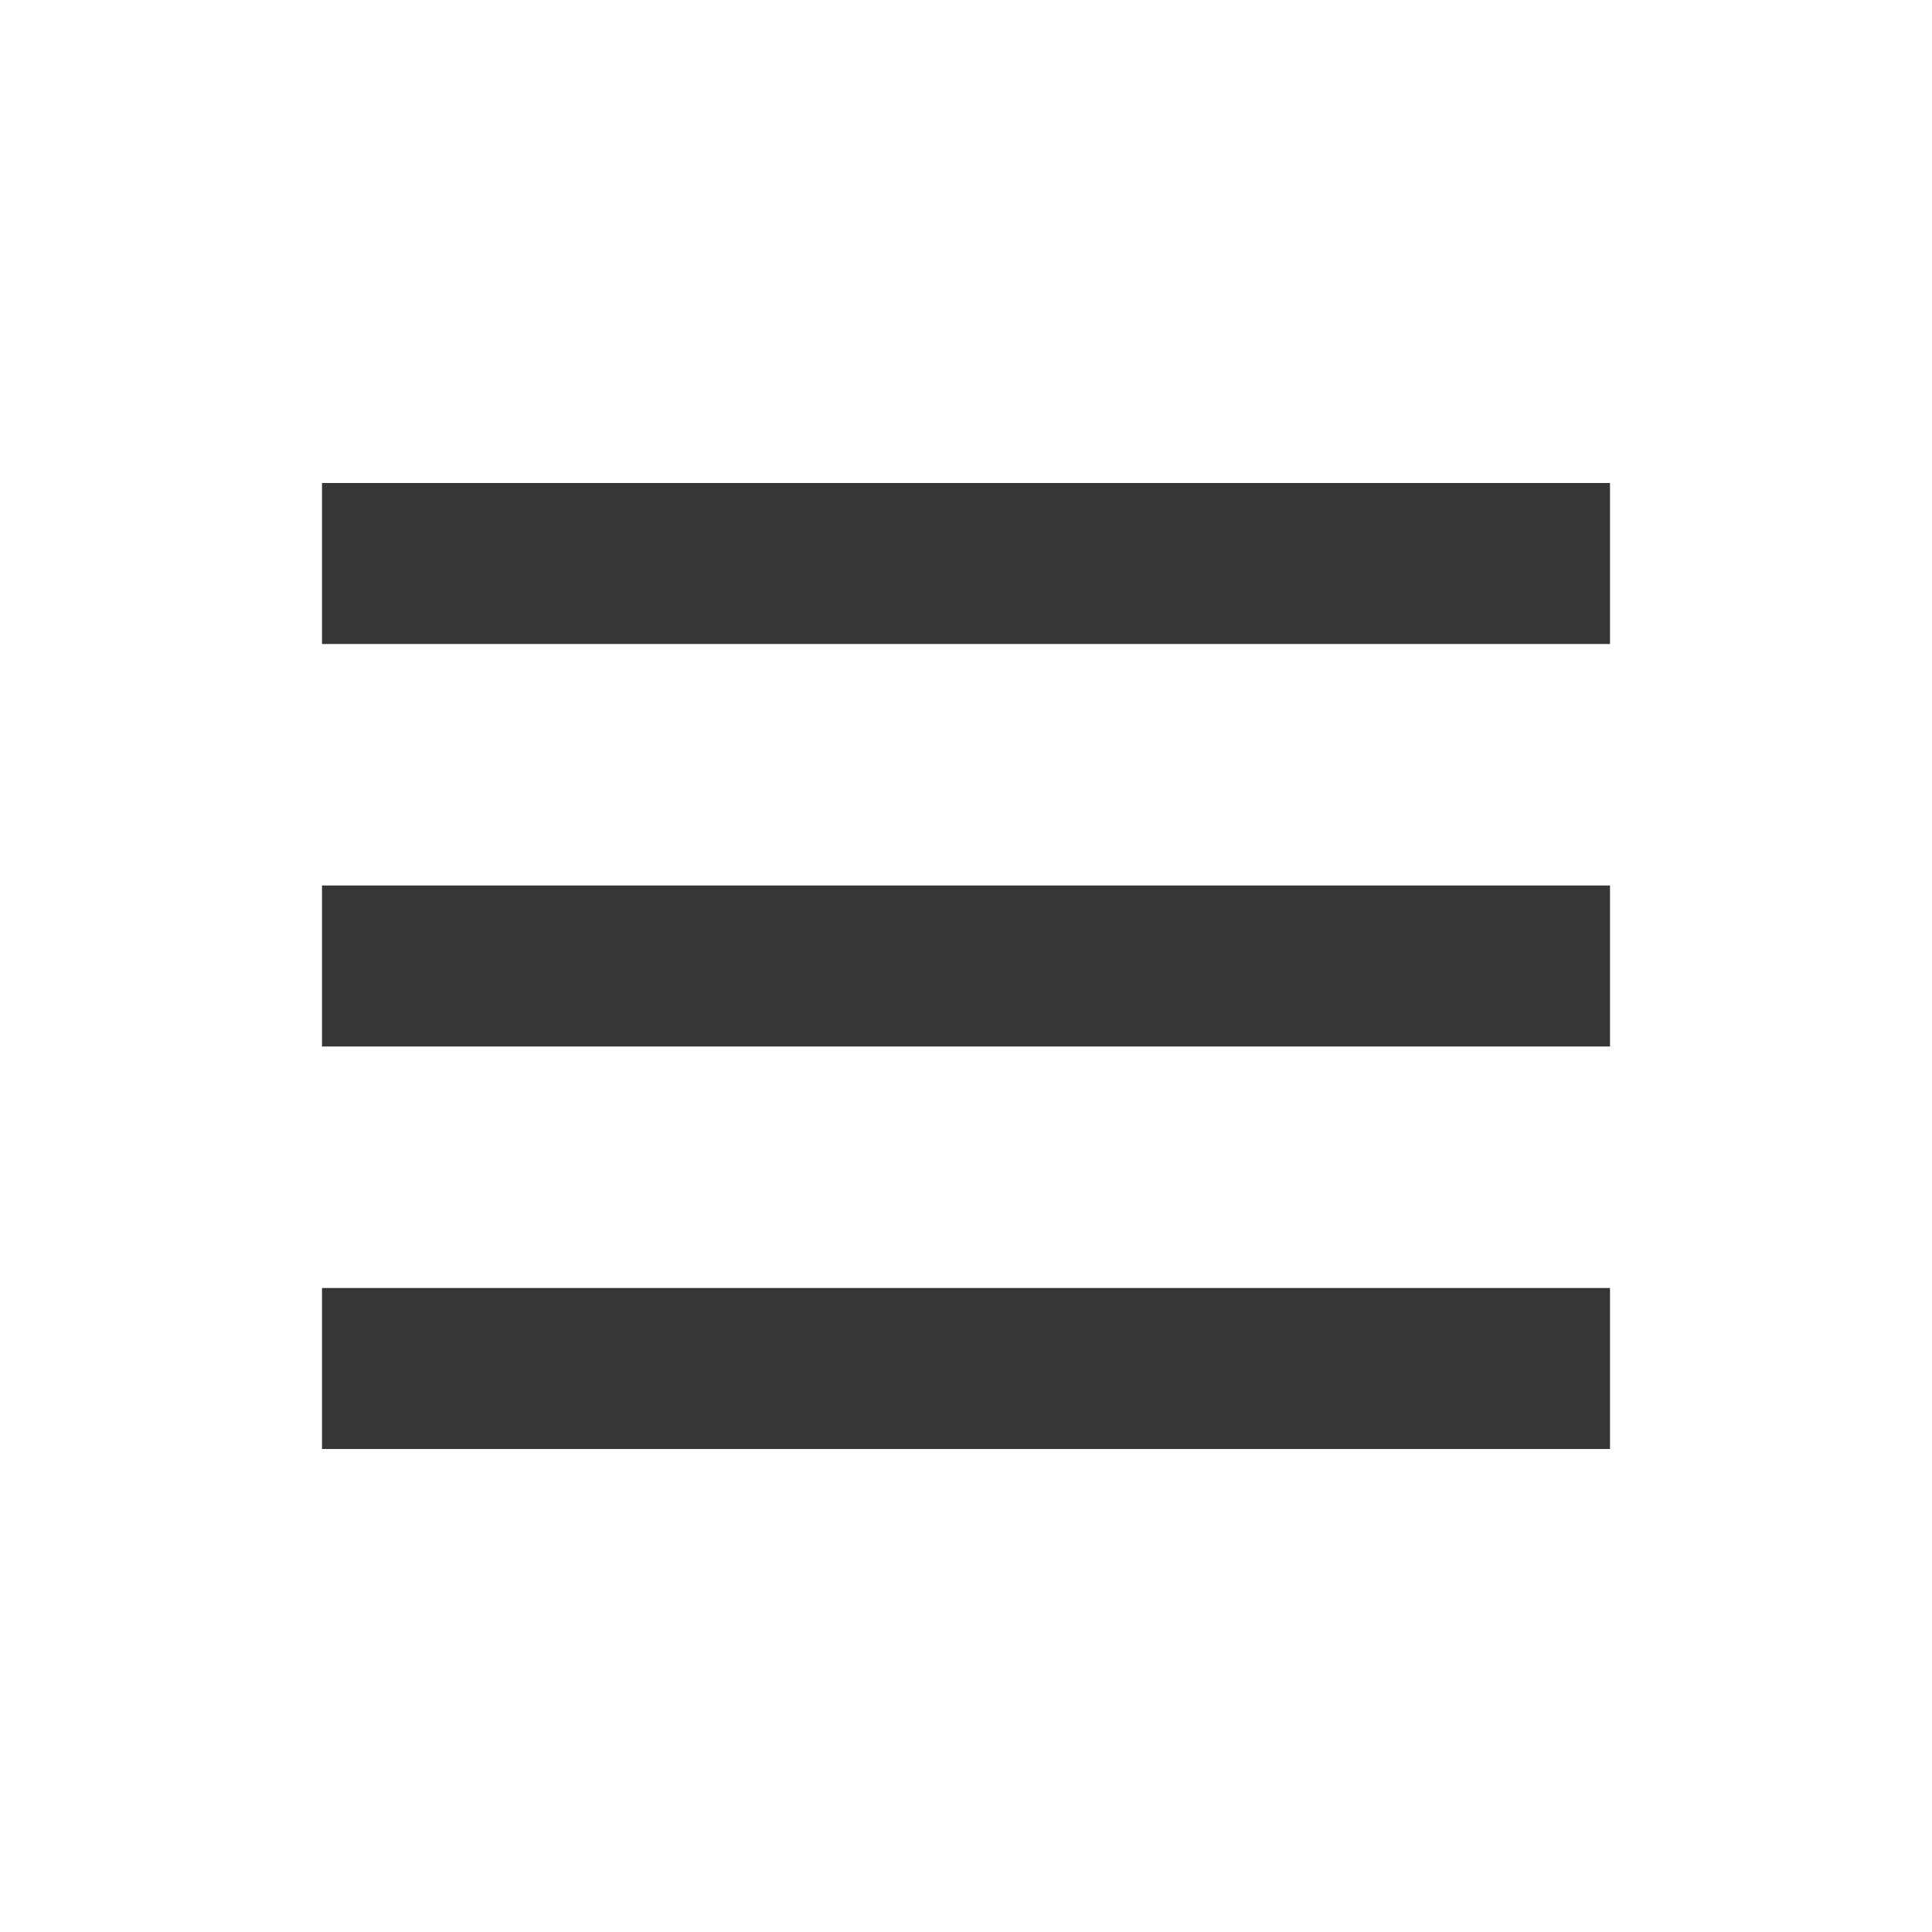
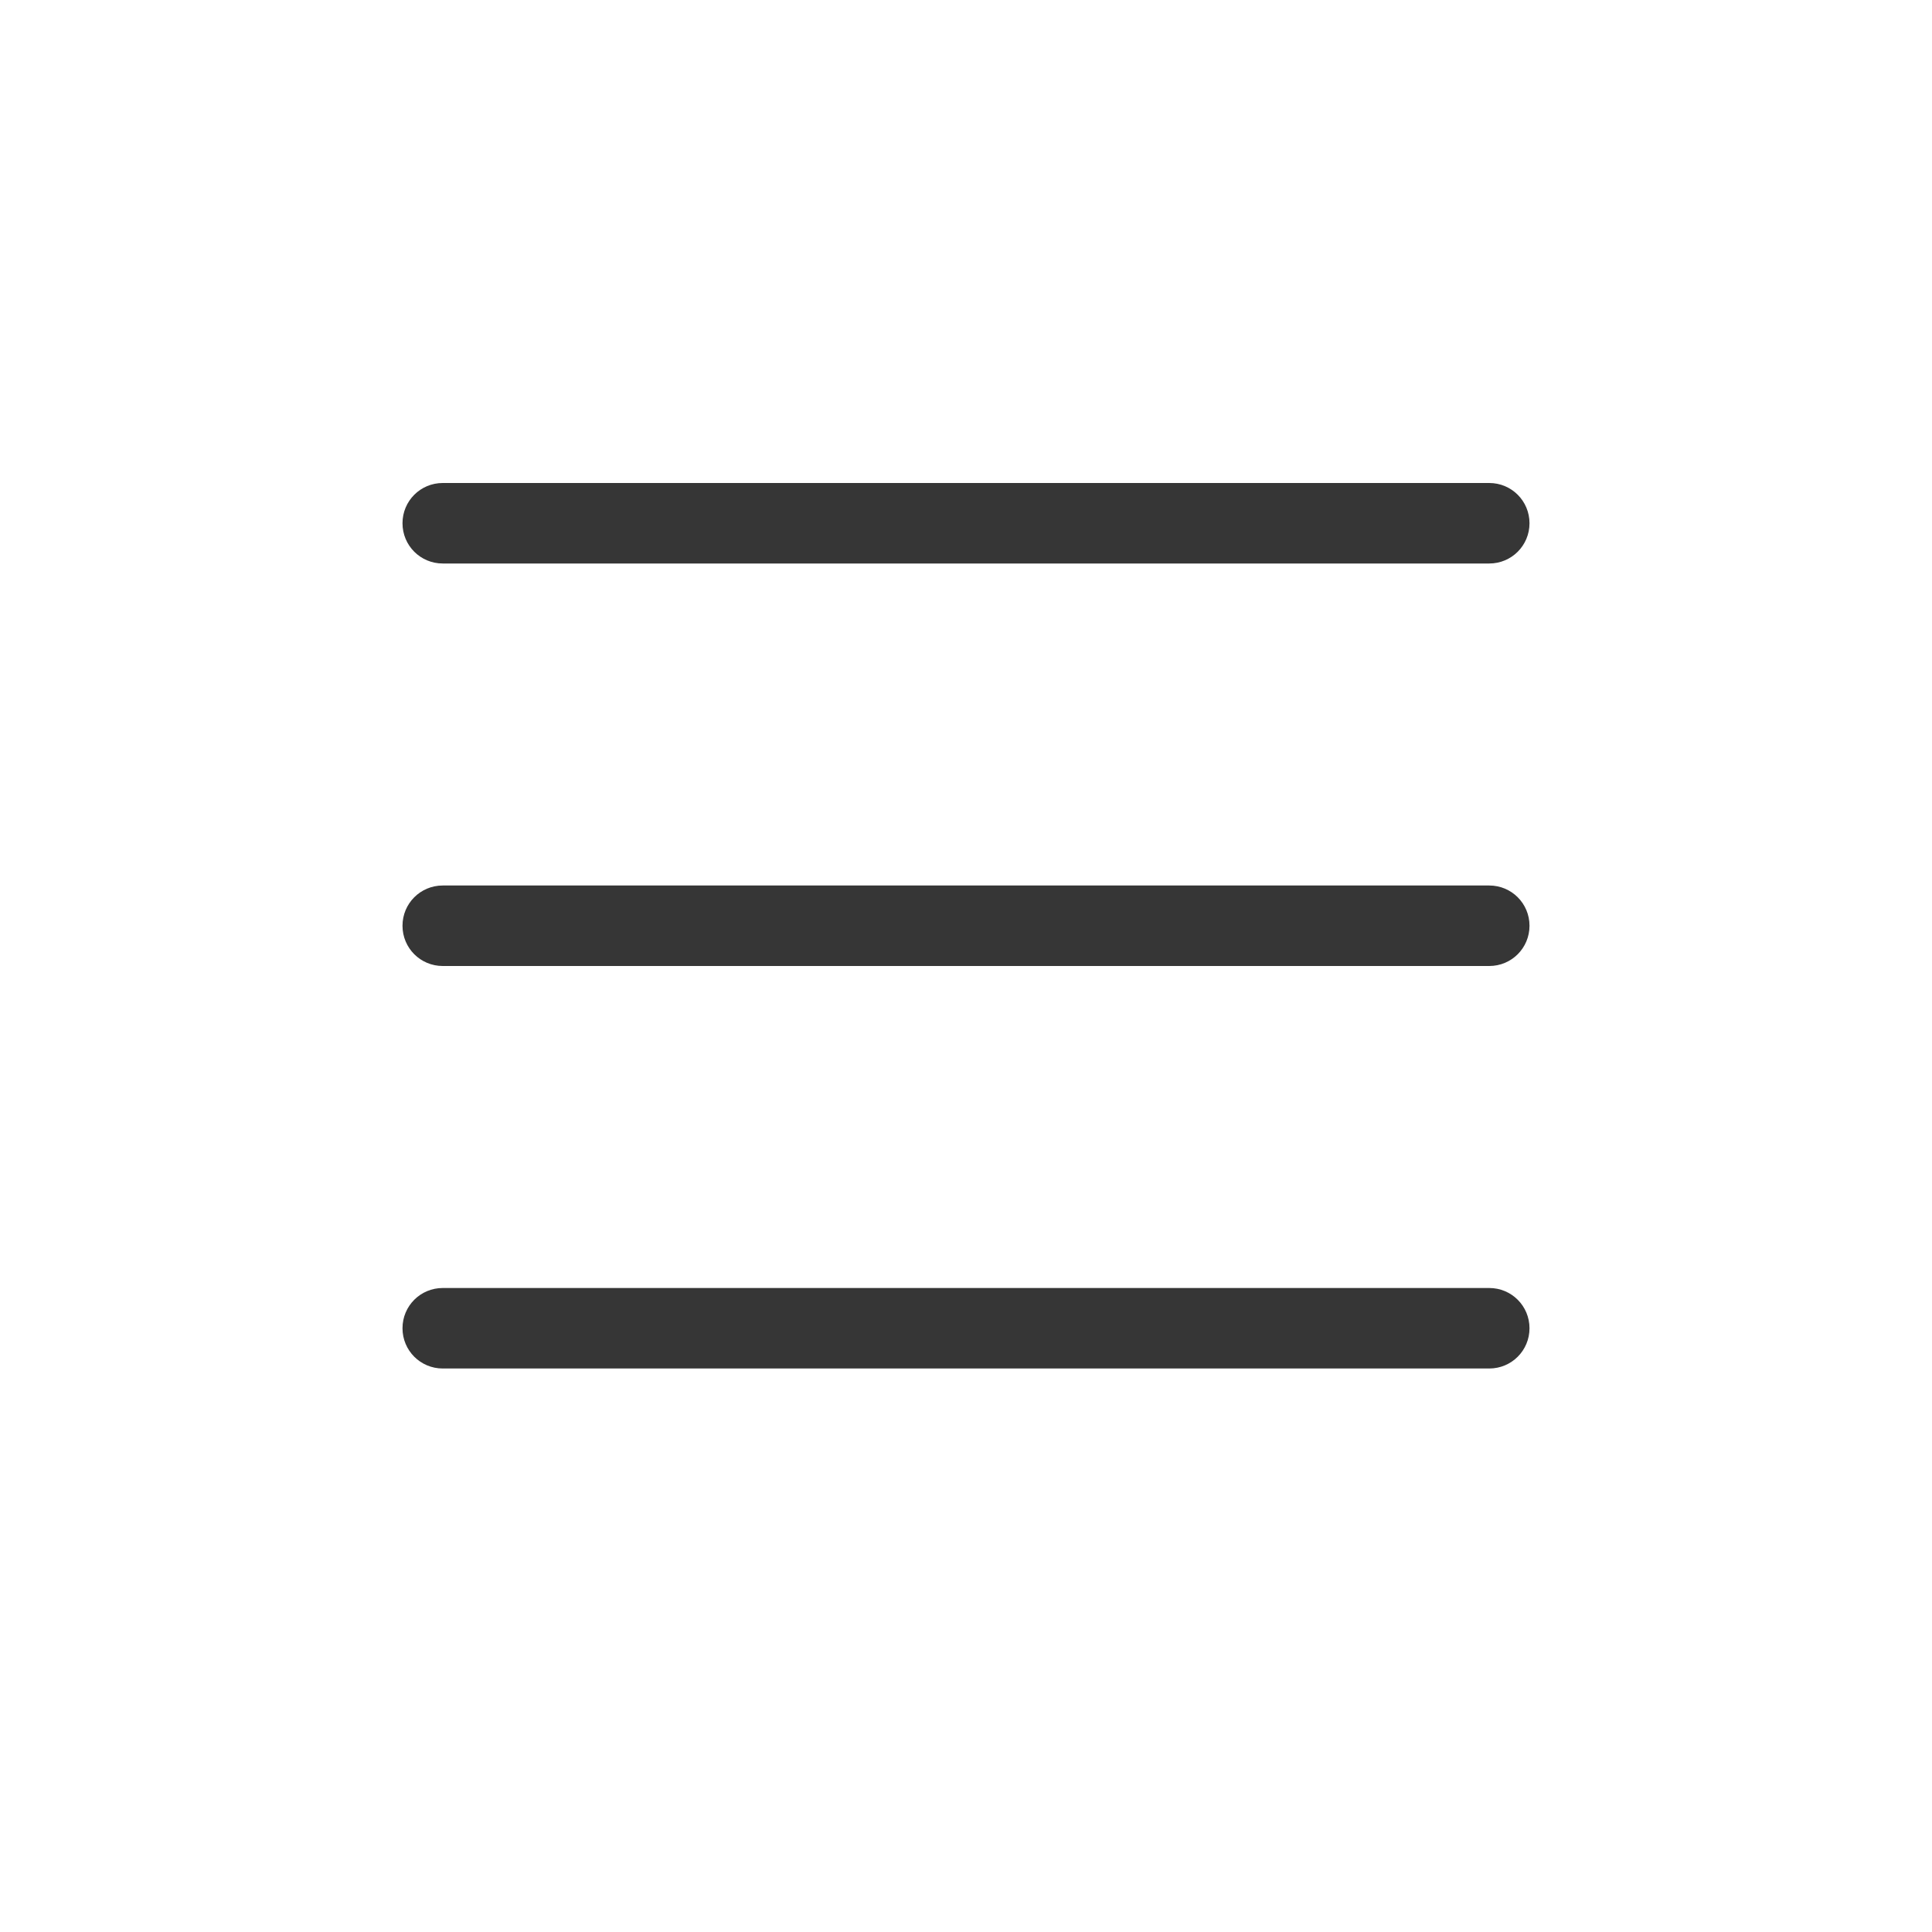
- <svg xmlns="http://www.w3.org/2000/svg" viewBox="0 0 24 24">
-   <defs id="defs3051">
-     <style type="text/css" id="current-color-scheme">
-       .ColorScheme-Text {
-         color:#363636;
-       }
-       </style>
+ <svg xmlns="http://www.w3.org/2000/svg" width="24" height="24" viewBox="0 0 24 24" version="1.1" id="svg5">
+   <defs id="defs2">
+     <style id="current-color-scheme" type="text/css">
+       .ColorScheme-Text { color:#363636; }
+     </style>
  </defs>
-   <path style="fill:currentColor;fill-opacity:1;stroke:none" d="M 4 6 L 4 8 L 20 8 L 20 6 L 4 6 z M 4 11 L 4 13 L 20 13 L 20 11 L 4 11 z M 4 16 L 4 18 L 20 18 L 20 16 L 4 16 z " class="ColorScheme-Text" />
+   <path id="rect181" style="fill:currentColor;stroke-width:2;stroke-linecap:round;stroke-linejoin:round" class="ColorScheme-Text" d="M 5.5,6 C 5.223,6 5,6.223 5,6.5 5,6.777 5.223,7 5.5,7 h 13 C 18.777,7 19,6.777 19,6.5 19,6.223 18.777,6 18.5,6 Z m 0,5 C 5.223,11 5,11.223 5,11.5 5,11.777 5.223,12 5.5,12 h 13 C 18.777,12 19,11.777 19,11.5 19,11.223 18.777,11 18.5,11 Z m 0,5 C 5.223,16 5,16.223 5,16.5 5,16.777 5.223,17 5.5,17 h 13 C 18.777,17 19,16.777 19,16.5 19,16.223 18.777,16 18.5,16 Z" />
</svg>
